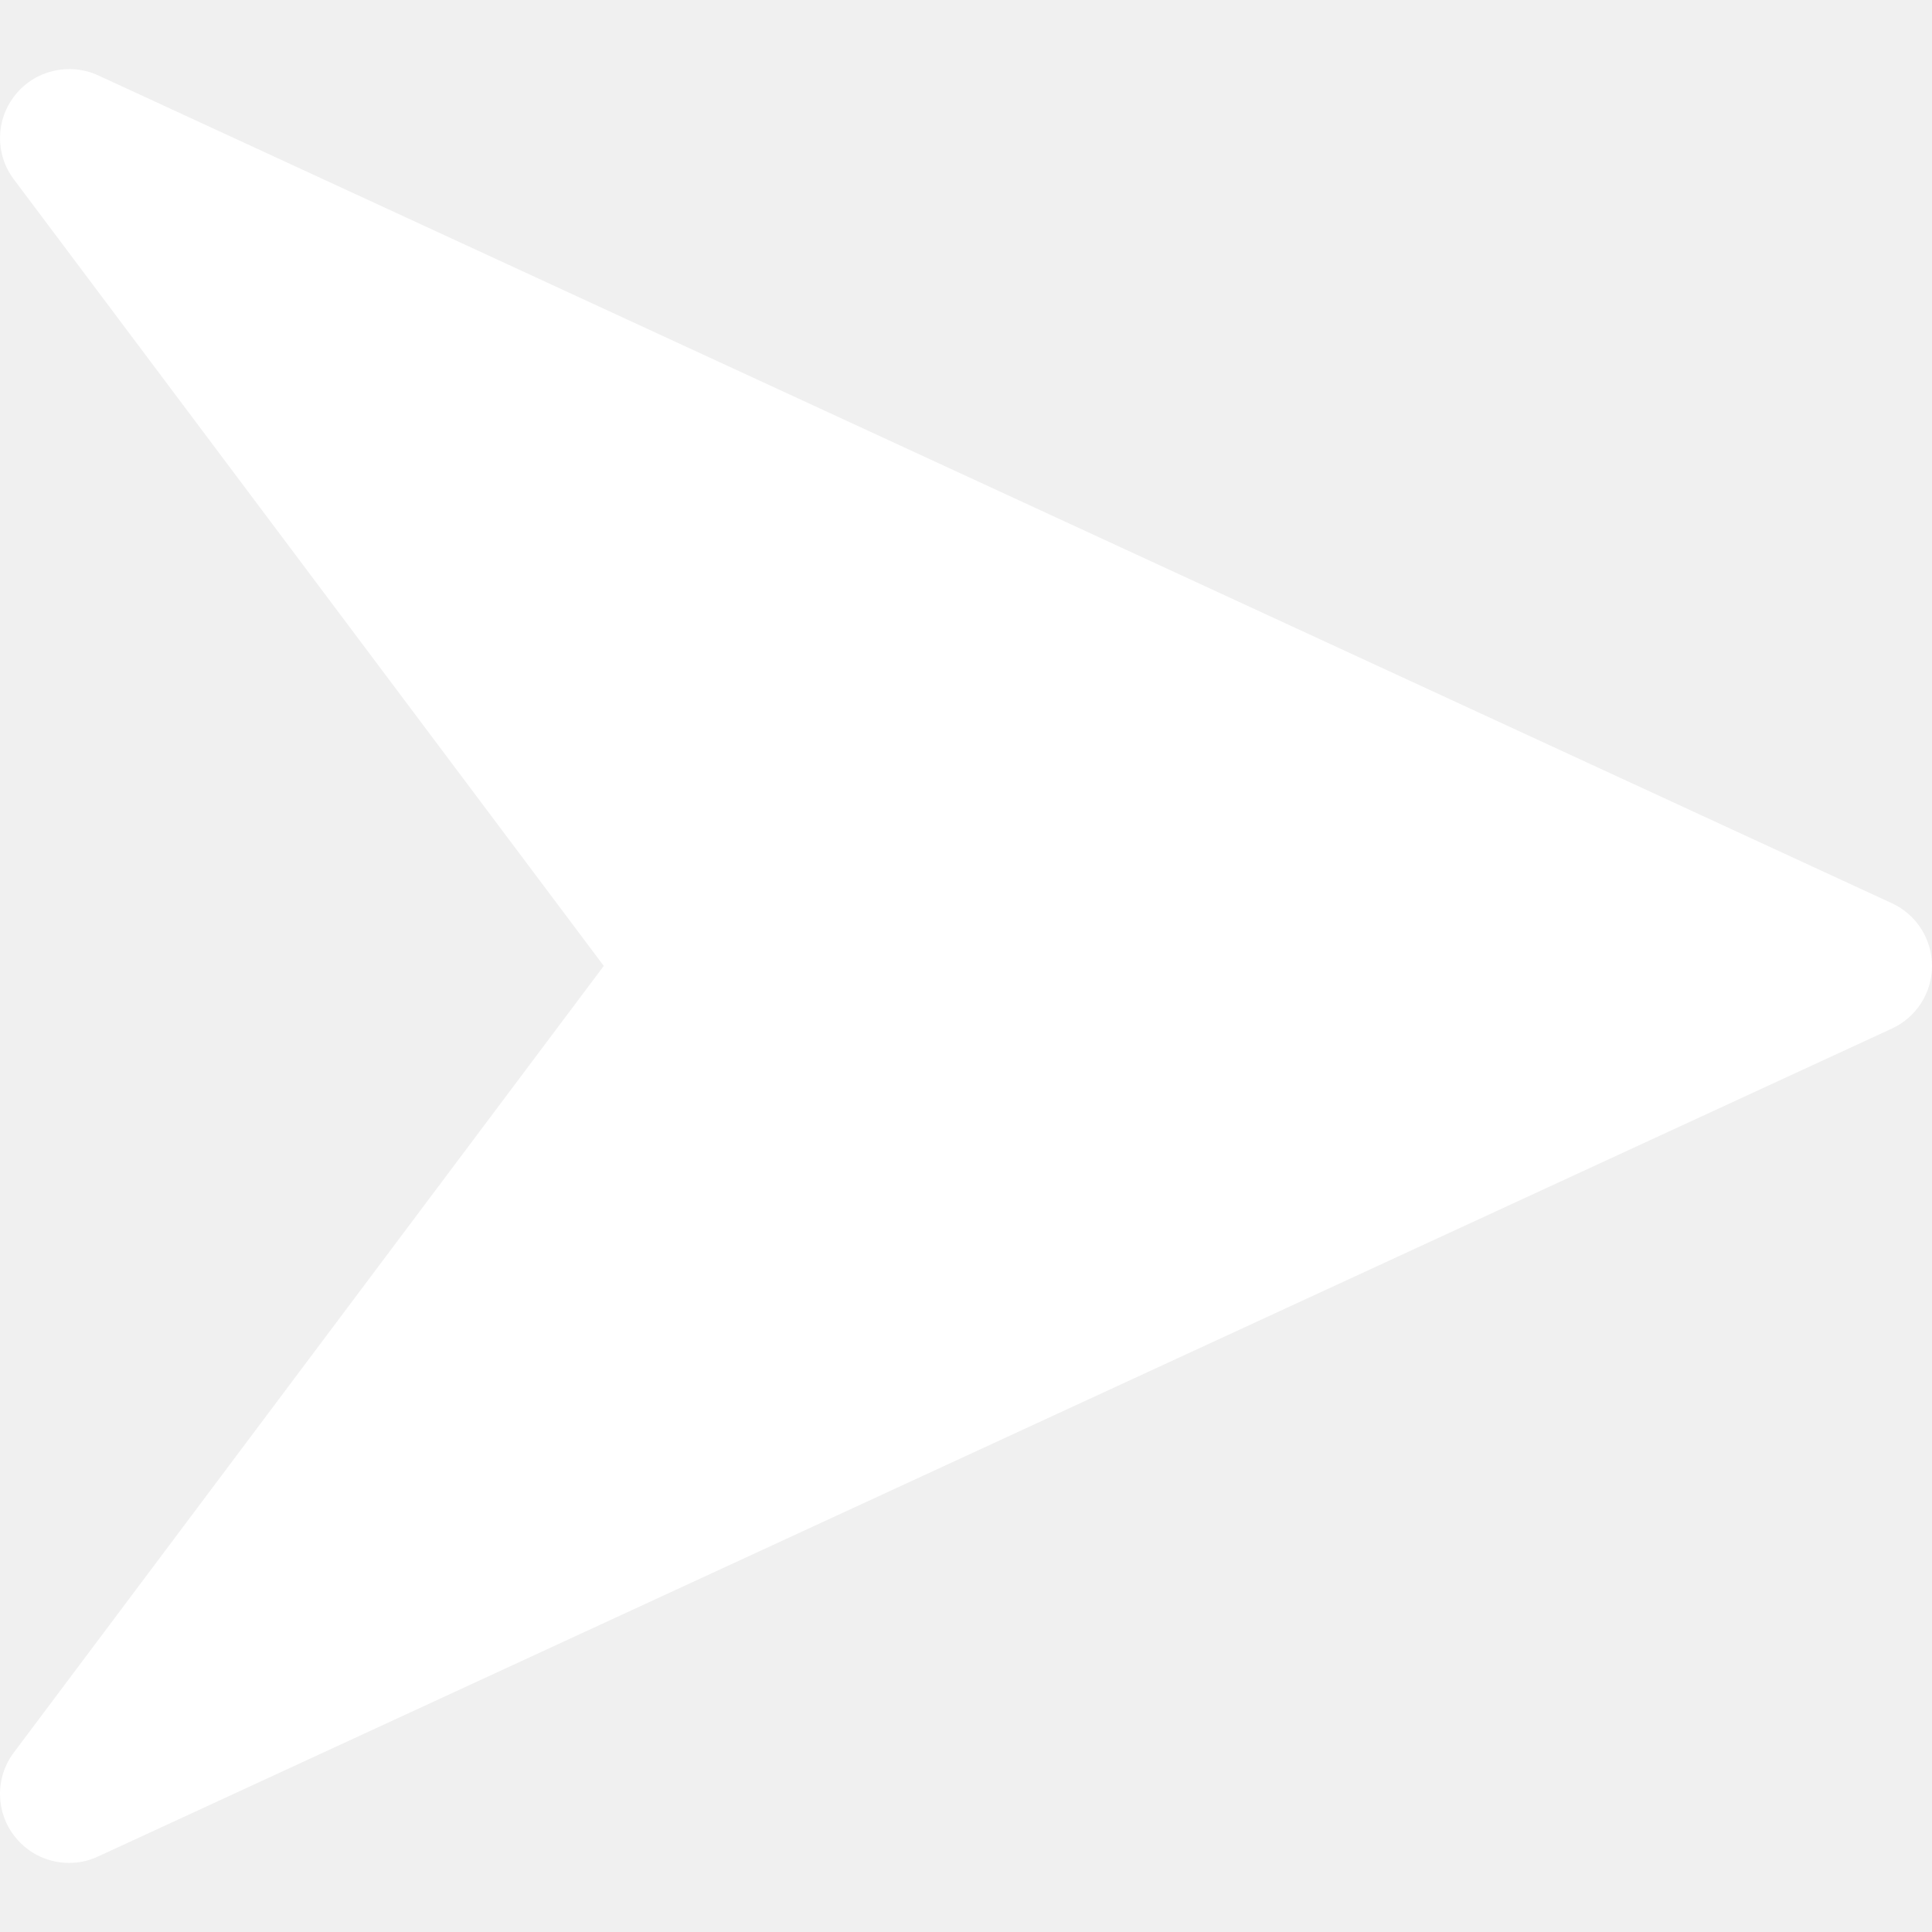
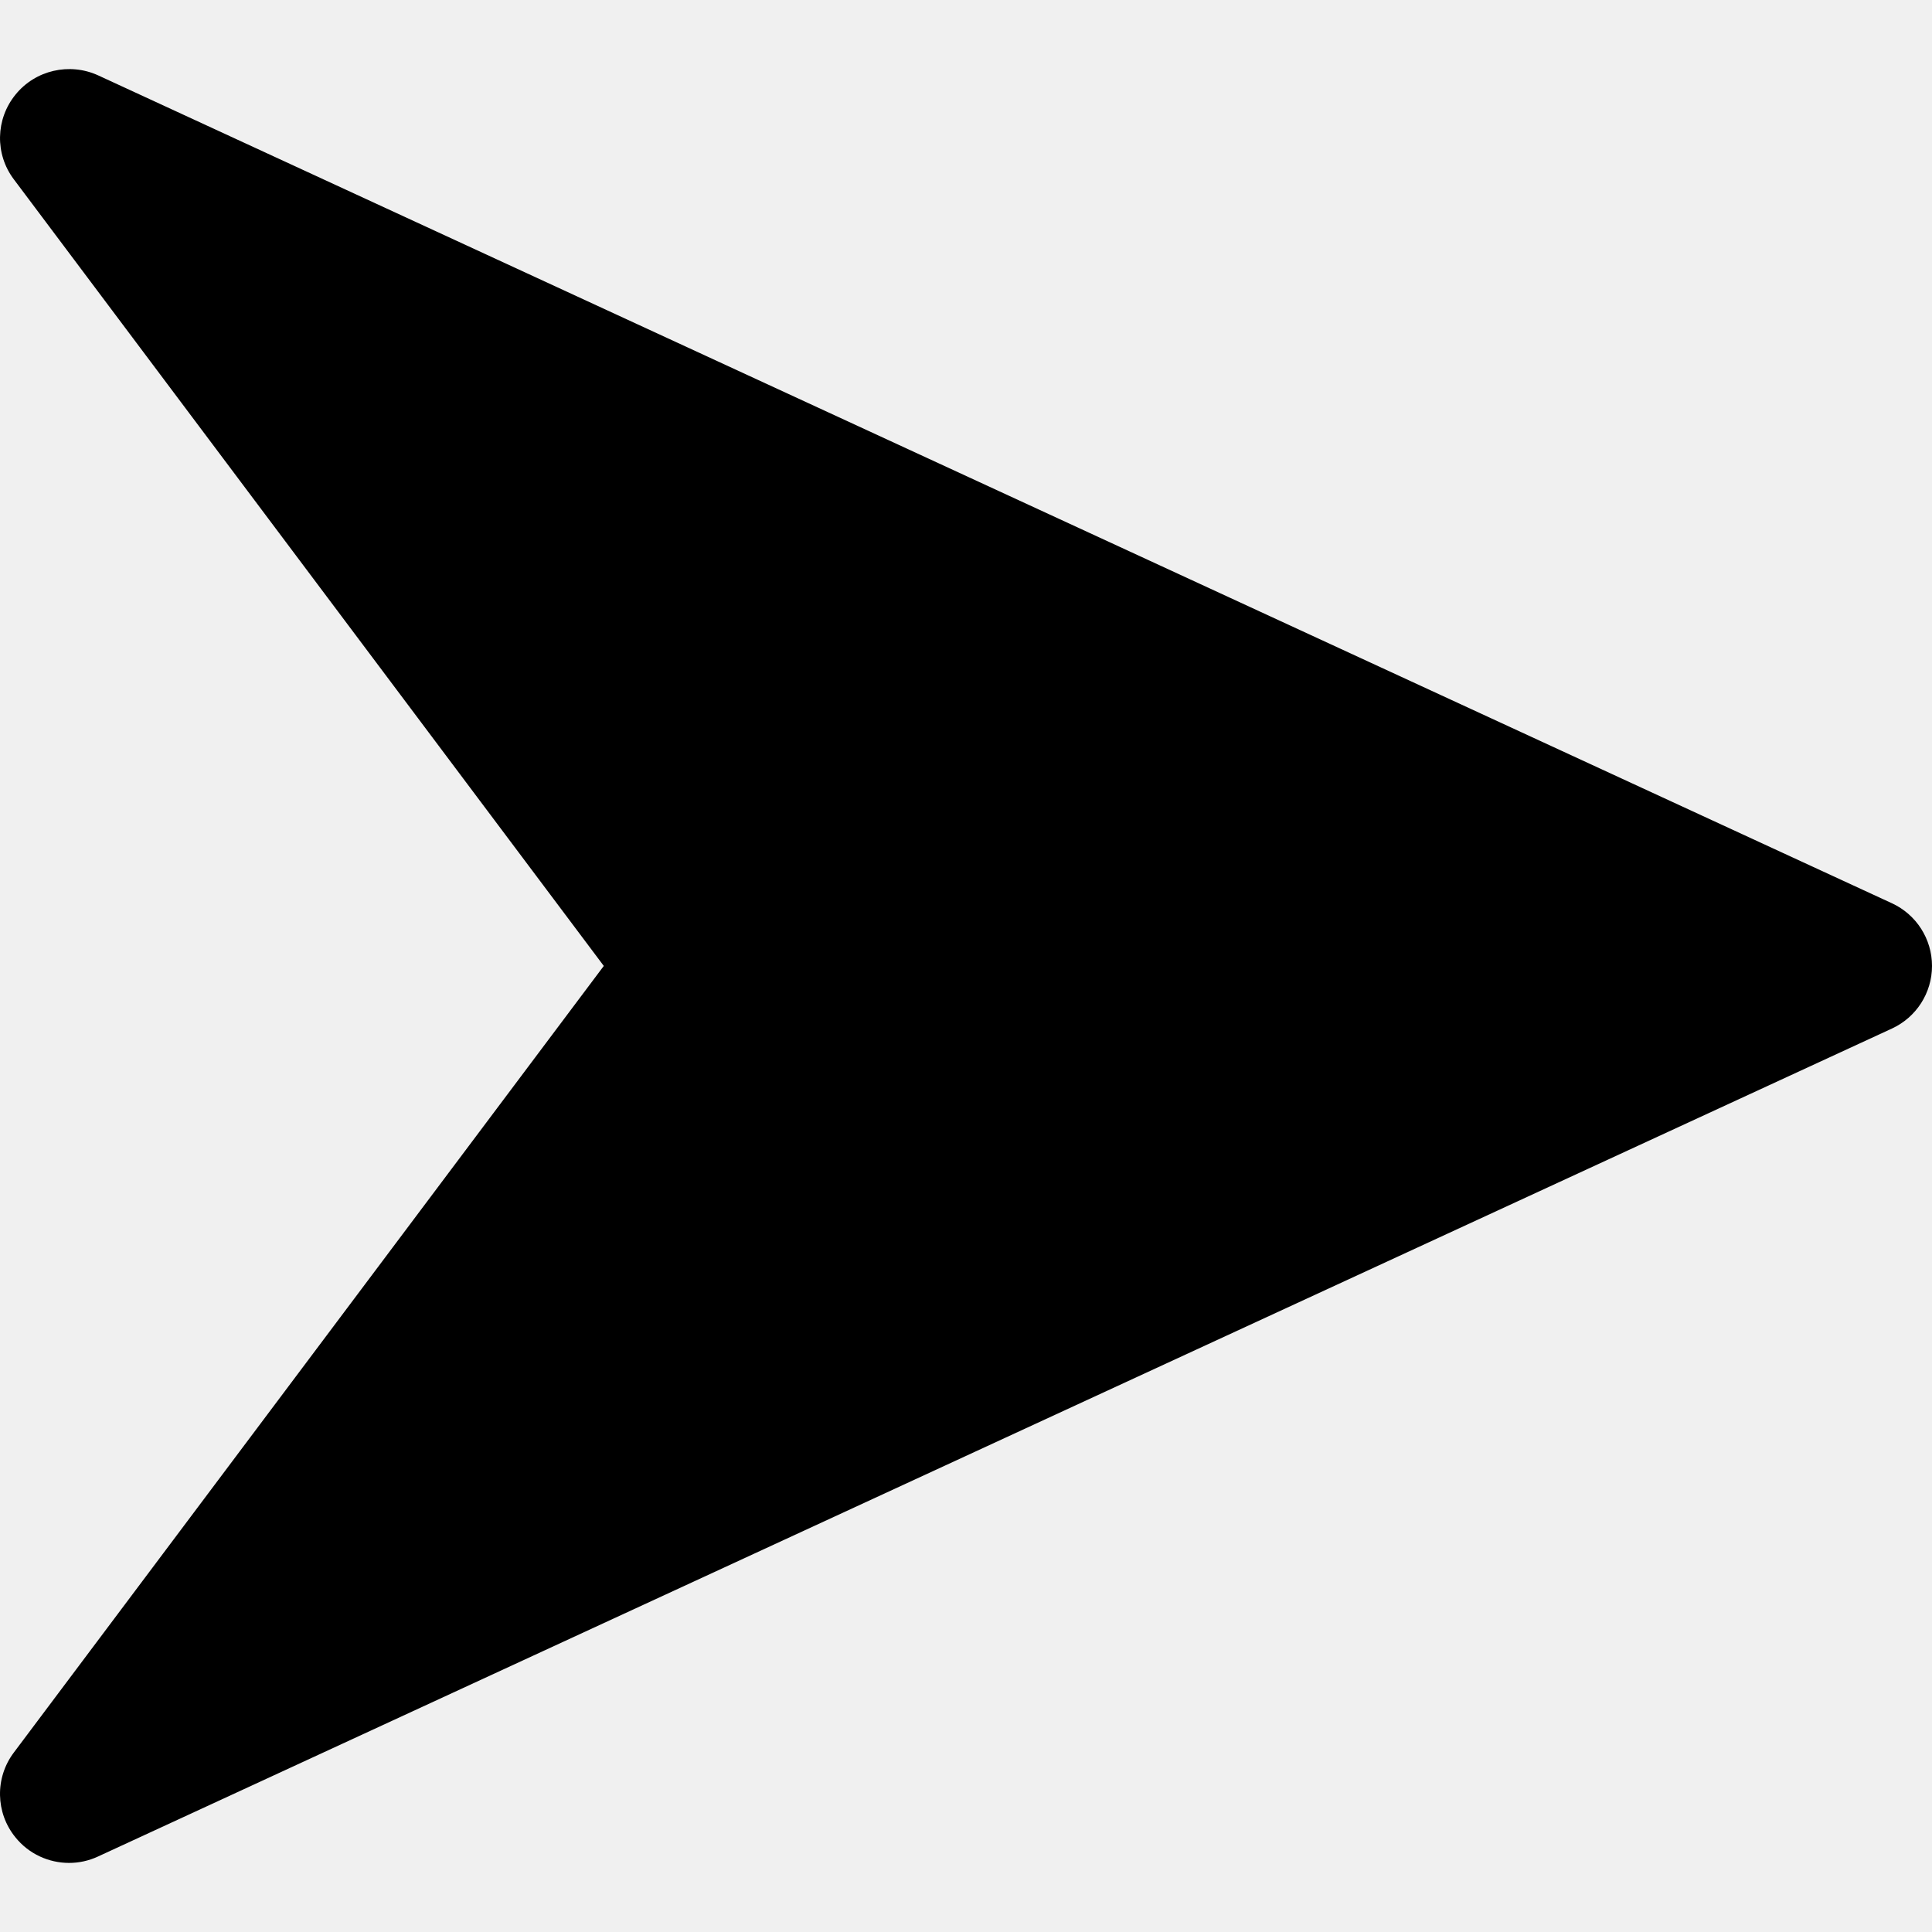
<svg xmlns="http://www.w3.org/2000/svg" version="1.1" id="Capa_1" x="0px" y="0px" viewBox="0 0 448.011 448.011" style="enable-background:new 0 0 448.011 448.011;" xml:space="preserve">
  <g>
    <g>
-       <path d="M438.731,209.463l-416-192c-6.624-3.008-14.528-1.216-19.136,4.48c-4.64,5.696-4.8,13.792-0.384,19.648l136.8,182.4    l-136.8,182.4c-4.416,5.856-4.256,13.984,0.352,19.648c3.104,3.872,7.744,5.952,12.448,5.952c2.272,0,4.544-0.48,6.688-1.472    l416-192c5.696-2.624,9.312-8.288,9.312-14.528S444.395,212.087,438.731,209.463z" fill="#fff" />
+       <path d="M438.731,209.463l-416-192c-6.624-3.008-14.528-1.216-19.136,4.48c-4.64,5.696-4.8,13.792-0.384,19.648l136.8,182.4    l-136.8,182.4c-4.416,5.856-4.256,13.984,0.352,19.648c3.104,3.872,7.744,5.952,12.448,5.952c2.272,0,4.544-0.48,6.688-1.472    l416-192c5.696-2.624,9.312-8.288,9.312-14.528S444.395,212.087,438.731,209.463z" fill="#000" />
    </g>
  </g>
  <g>
</g>
  <g>
</g>
  <g>
</g>
  <g>
</g>
  <g>
</g>
  <g>
</g>
  <g>
</g>
  <g>
</g>
  <g>
</g>
  <g>
</g>
  <g>
</g>
  <g>
</g>
  <g>
</g>
  <g>
</g>
  <g>
</g>
</svg>
